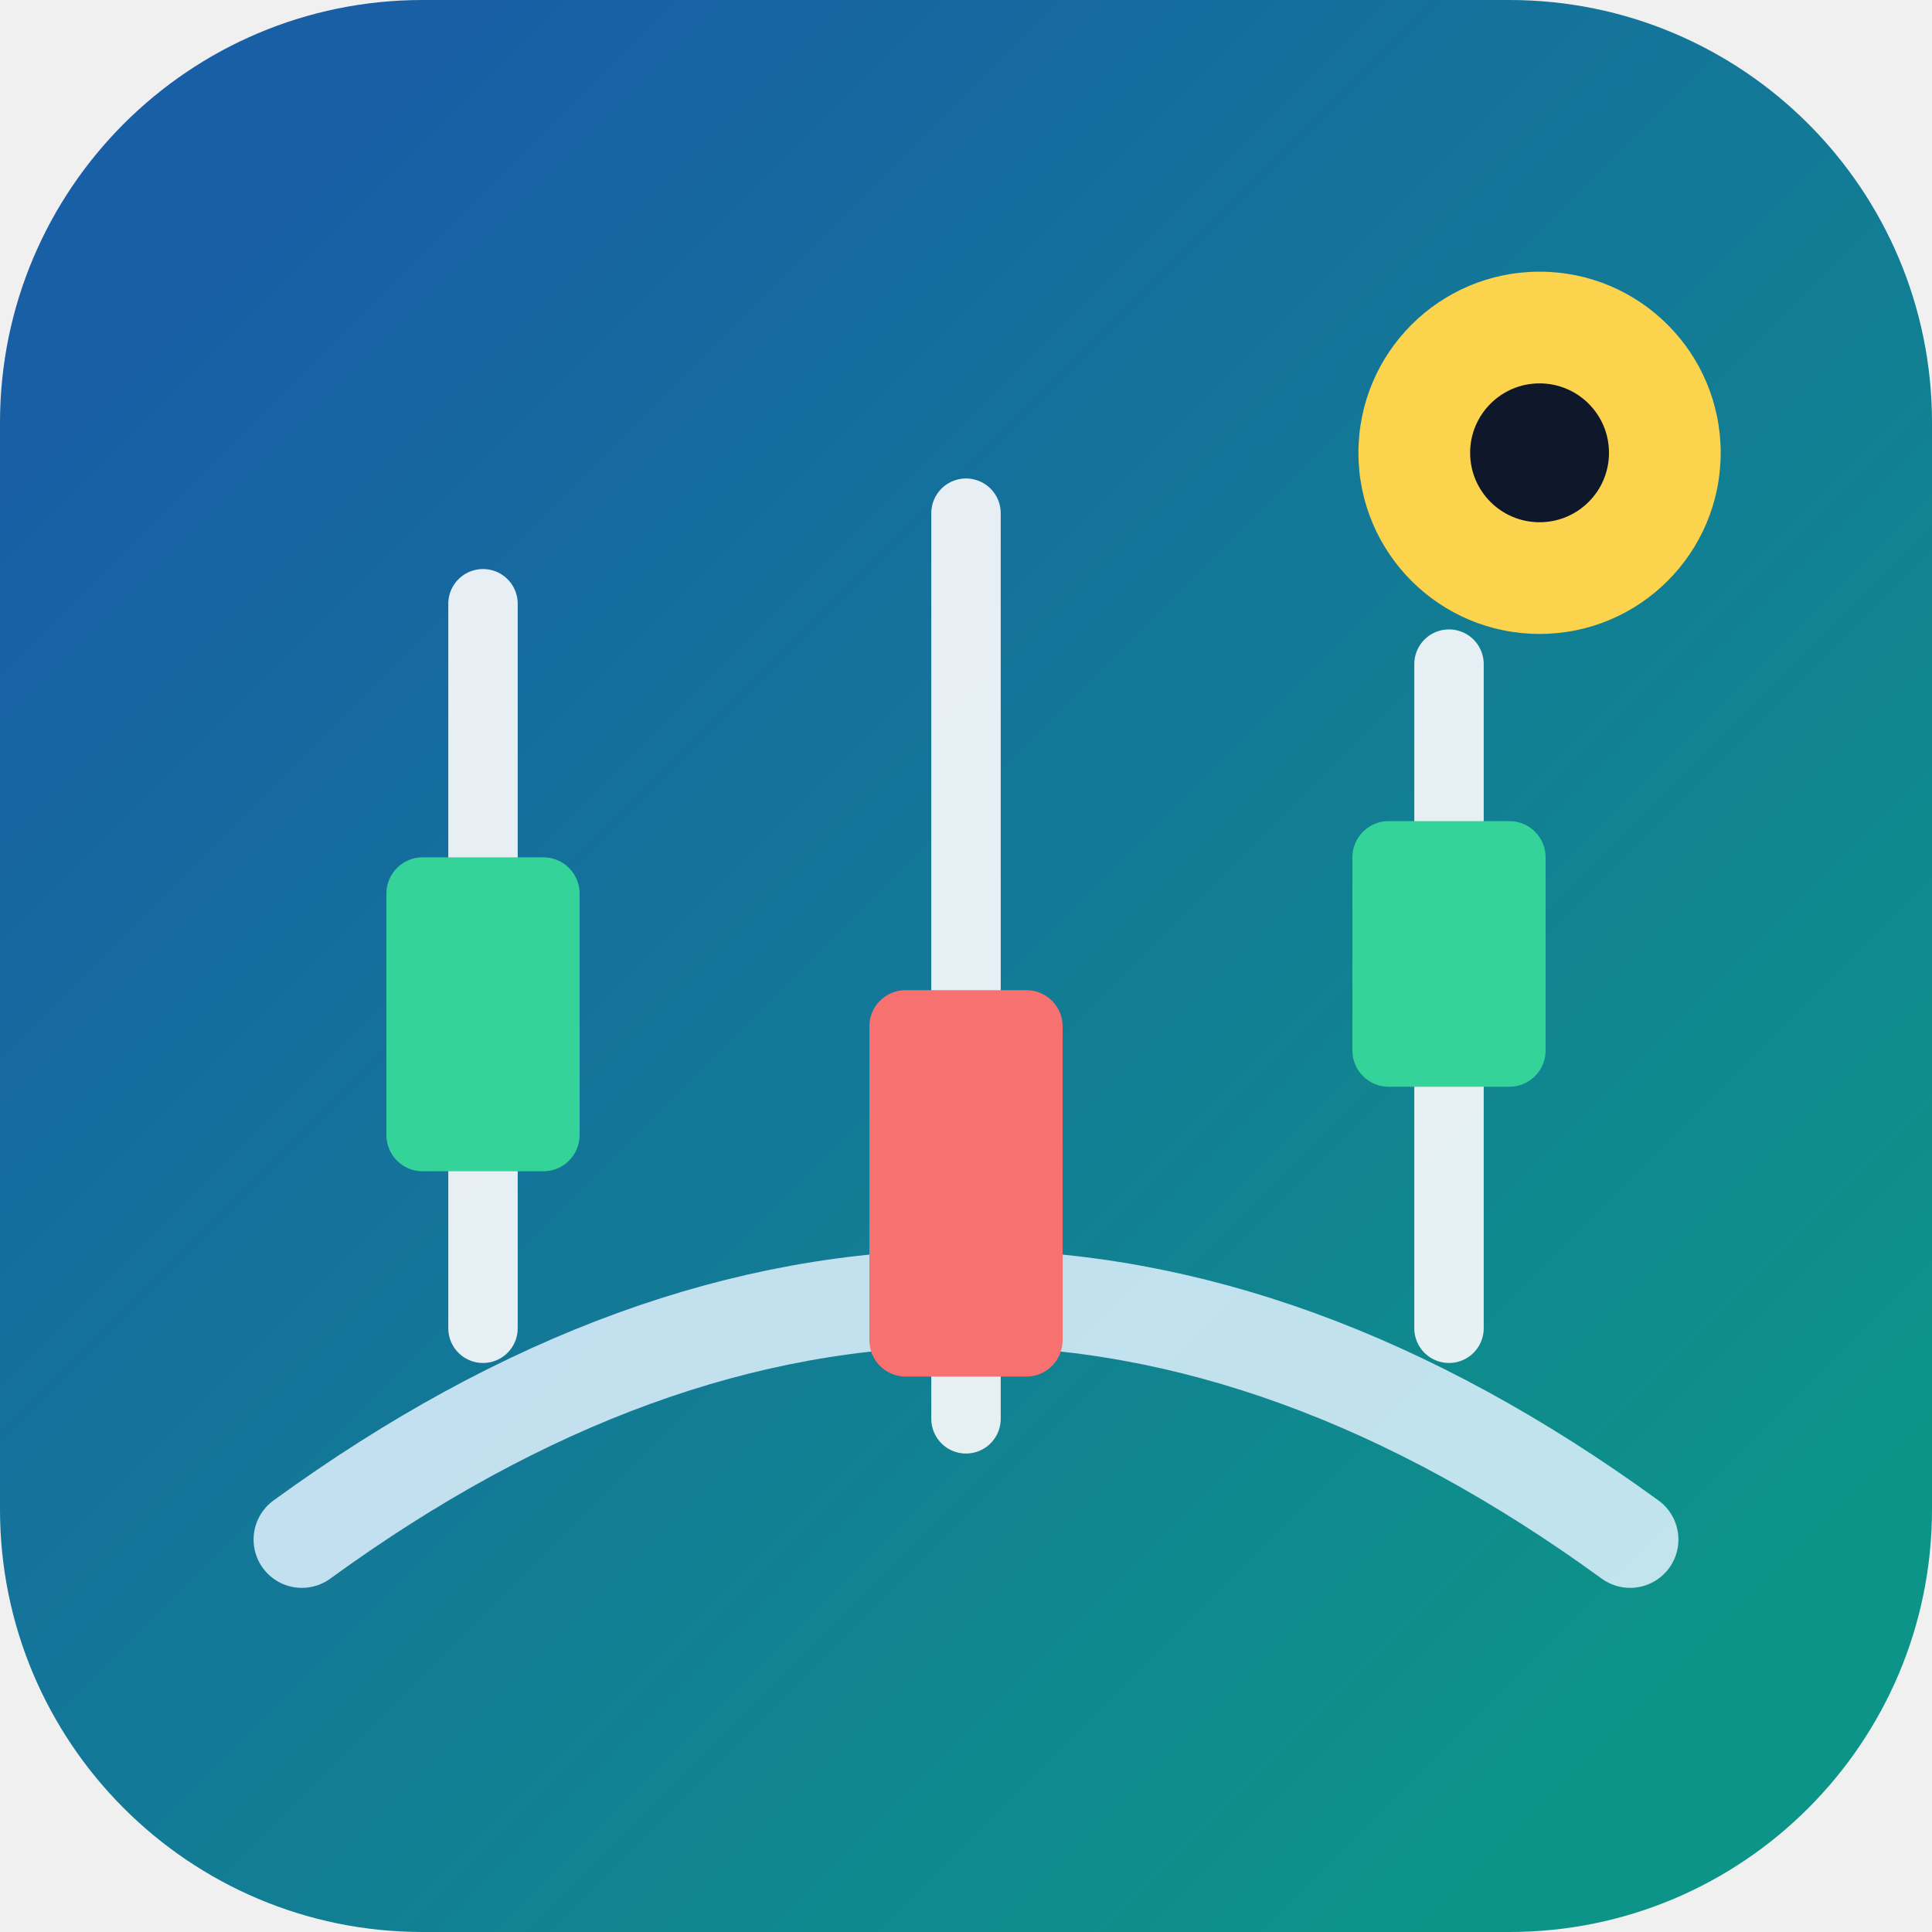
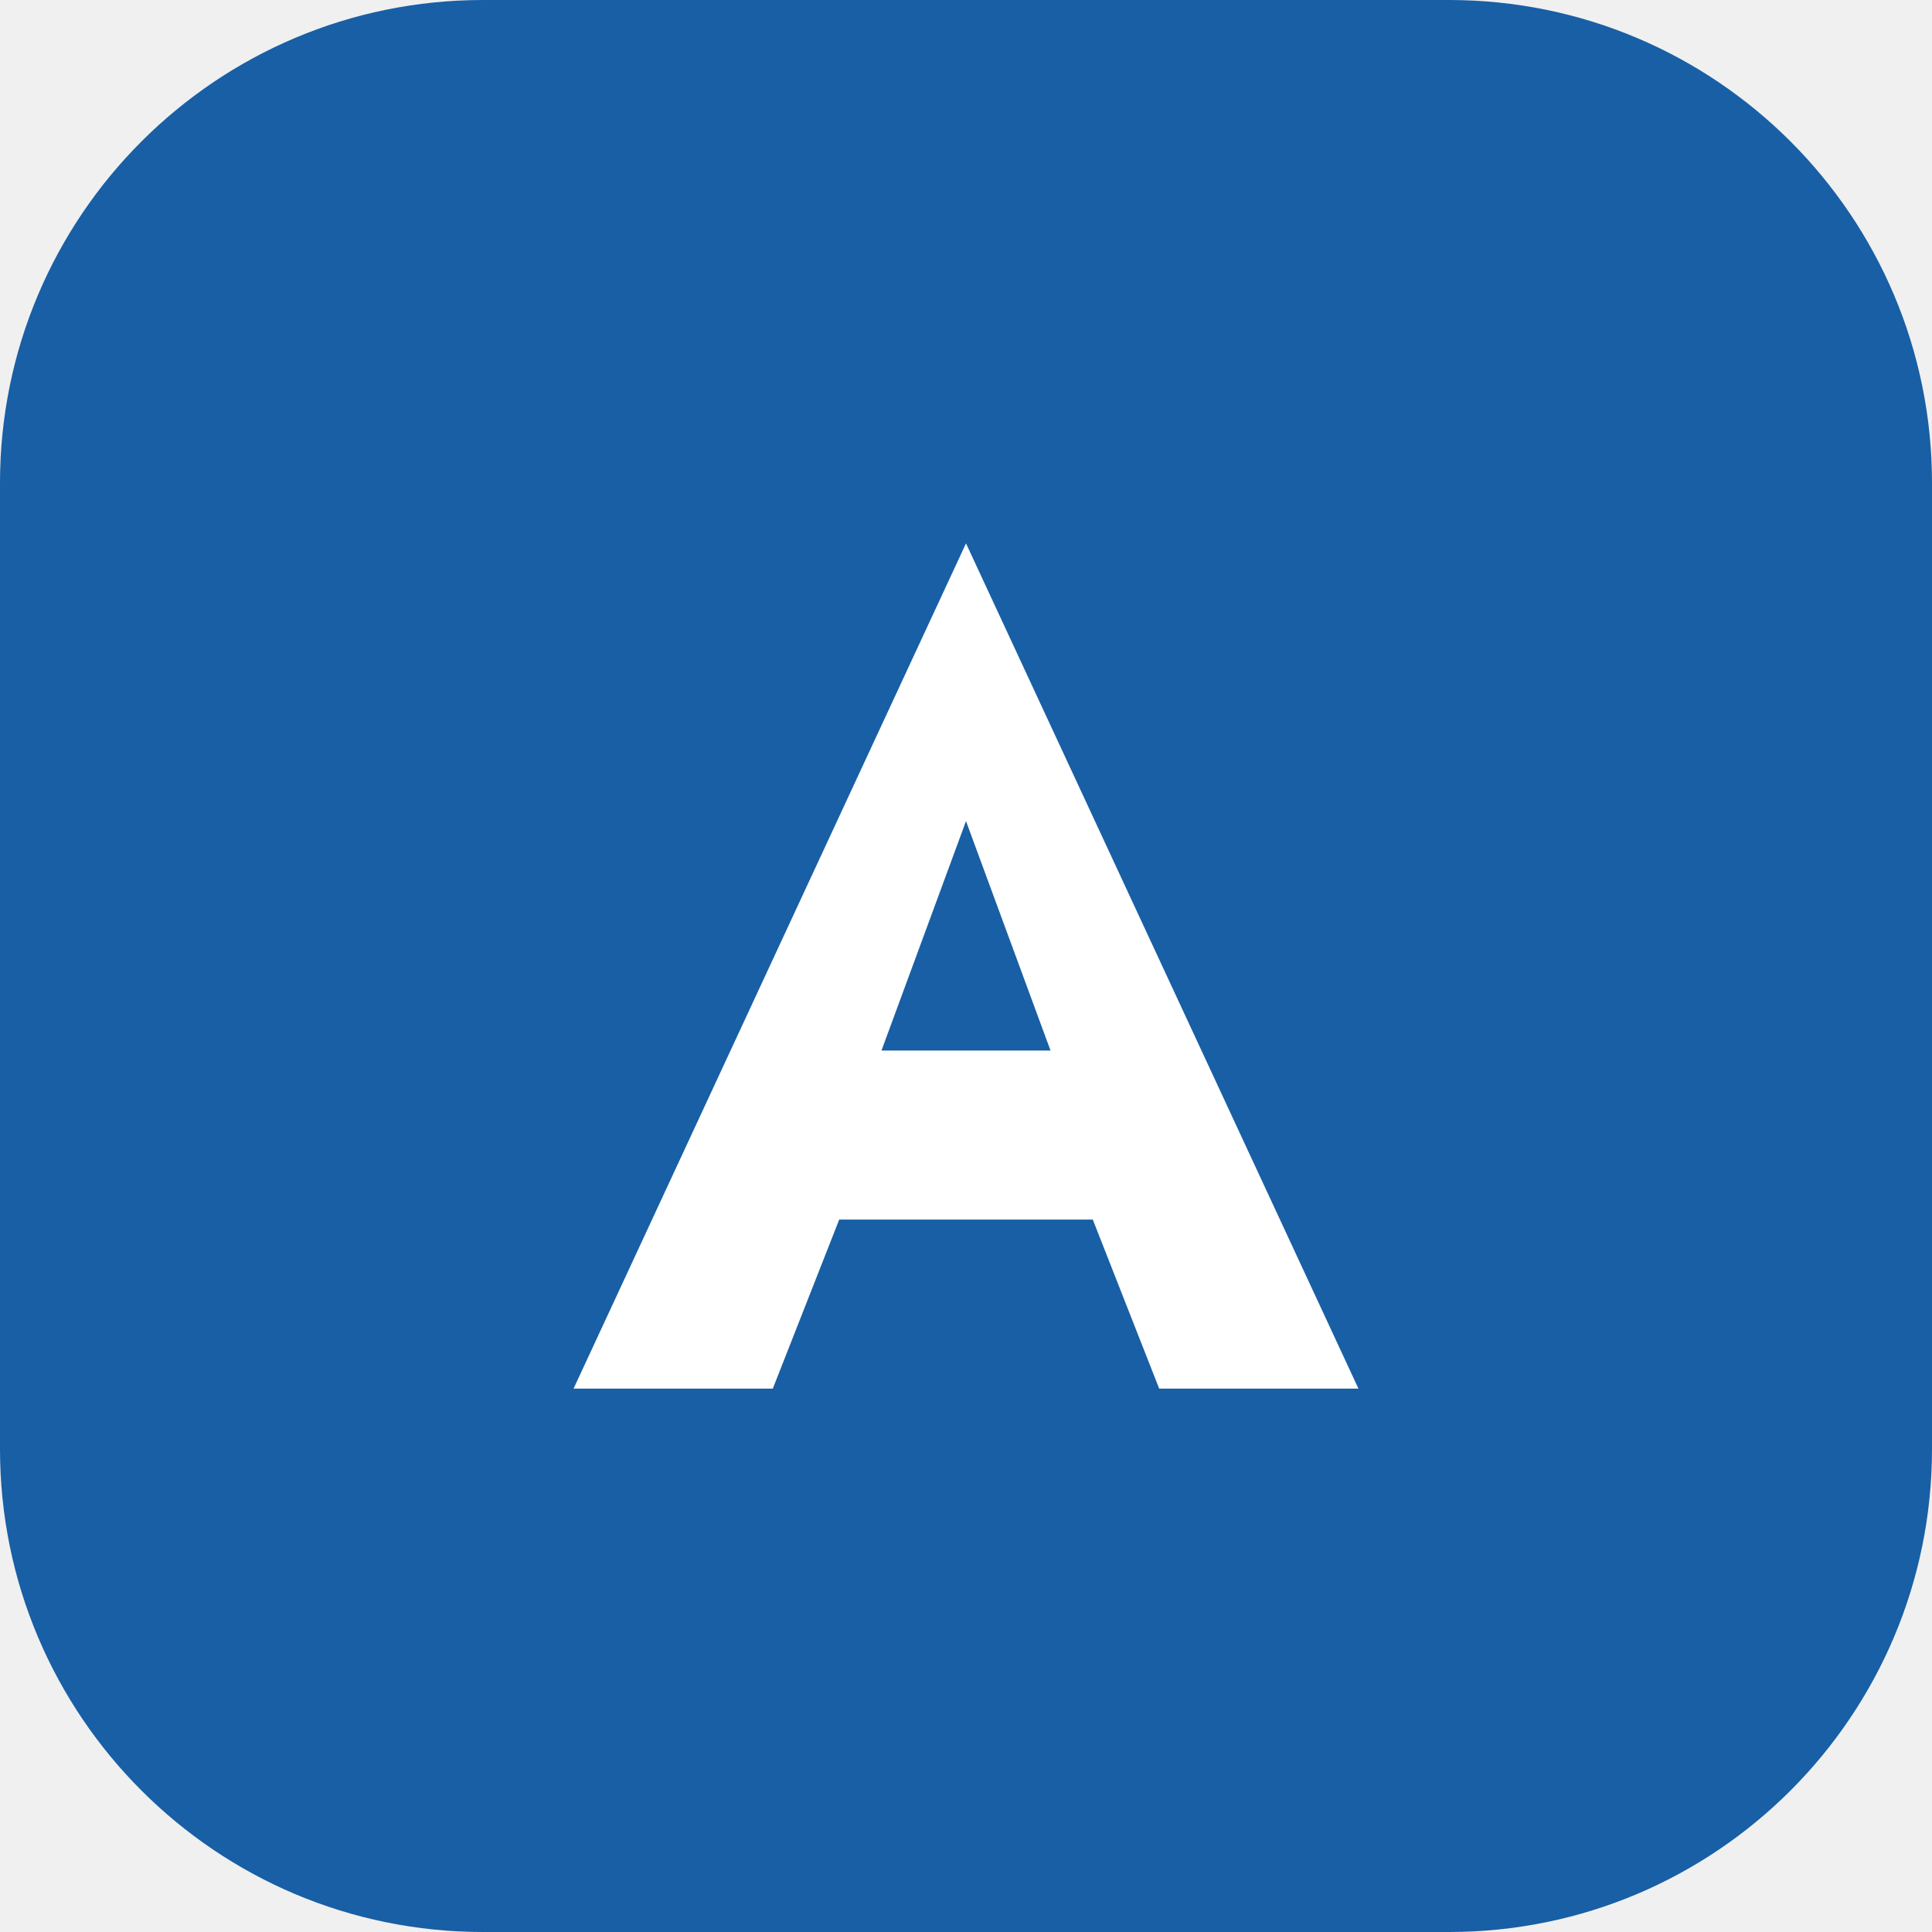
<svg xmlns="http://www.w3.org/2000/svg" width="32" height="32" viewBox="0 0 32 32" fill="none">
-   <defs>
-     <linearGradient id="bg" x1="4" y1="4" x2="28" y2="28" gradientUnits="userSpaceOnUse">
-       <stop stop-color="#185FA5" />
-       <stop offset="1" stop-color="#0D9488" />
-     </linearGradient>
-   </defs>
-   <rect width="32" height="32" rx="7" fill="url(#bg)" />
-   <path d="M5 25.5Q16 17.5 27 25.5" stroke="#E0F2FE" stroke-width="1.6" stroke-linecap="round" opacity="0.85" />
-   <g stroke="#F8FAFC" stroke-width="1.15" stroke-linecap="round" opacity="0.92">
-     <line x1="8" y1="10" x2="8" y2="22" />
-     <line x1="16" y1="8.5" x2="16" y2="23.5" />
-     <line x1="24" y1="11" x2="24" y2="22" />
-   </g>
-   <rect x="6.4" y="14.2" width="3.2" height="5.2" rx="0.6" fill="#34D399" />
-   <rect x="14.4" y="16.4" width="3.2" height="6.4" rx="0.6" fill="#F87171" />
-   <rect x="22.4" y="13.6" width="3.2" height="4.4" rx="0.6" fill="#34D399" />
-   <circle cx="25.5" cy="7.5" r="3" fill="#FCD34D" />
-   <circle cx="25.5" cy="7.5" r="1.15" fill="#0F172A" />
+   <rect width="32" height="32" rx="8" fill="#185FA5" />
+   <path d="M16 9L22.5 23H19.2L18.1 20.2H13.9L12.8 23H9.5L16 9Z" fill="#FFFFFF" />
+   <path d="M14.6 17.4H17.4L16 13.6L14.6 17.4Z" fill="#185FA5" />
</svg>
